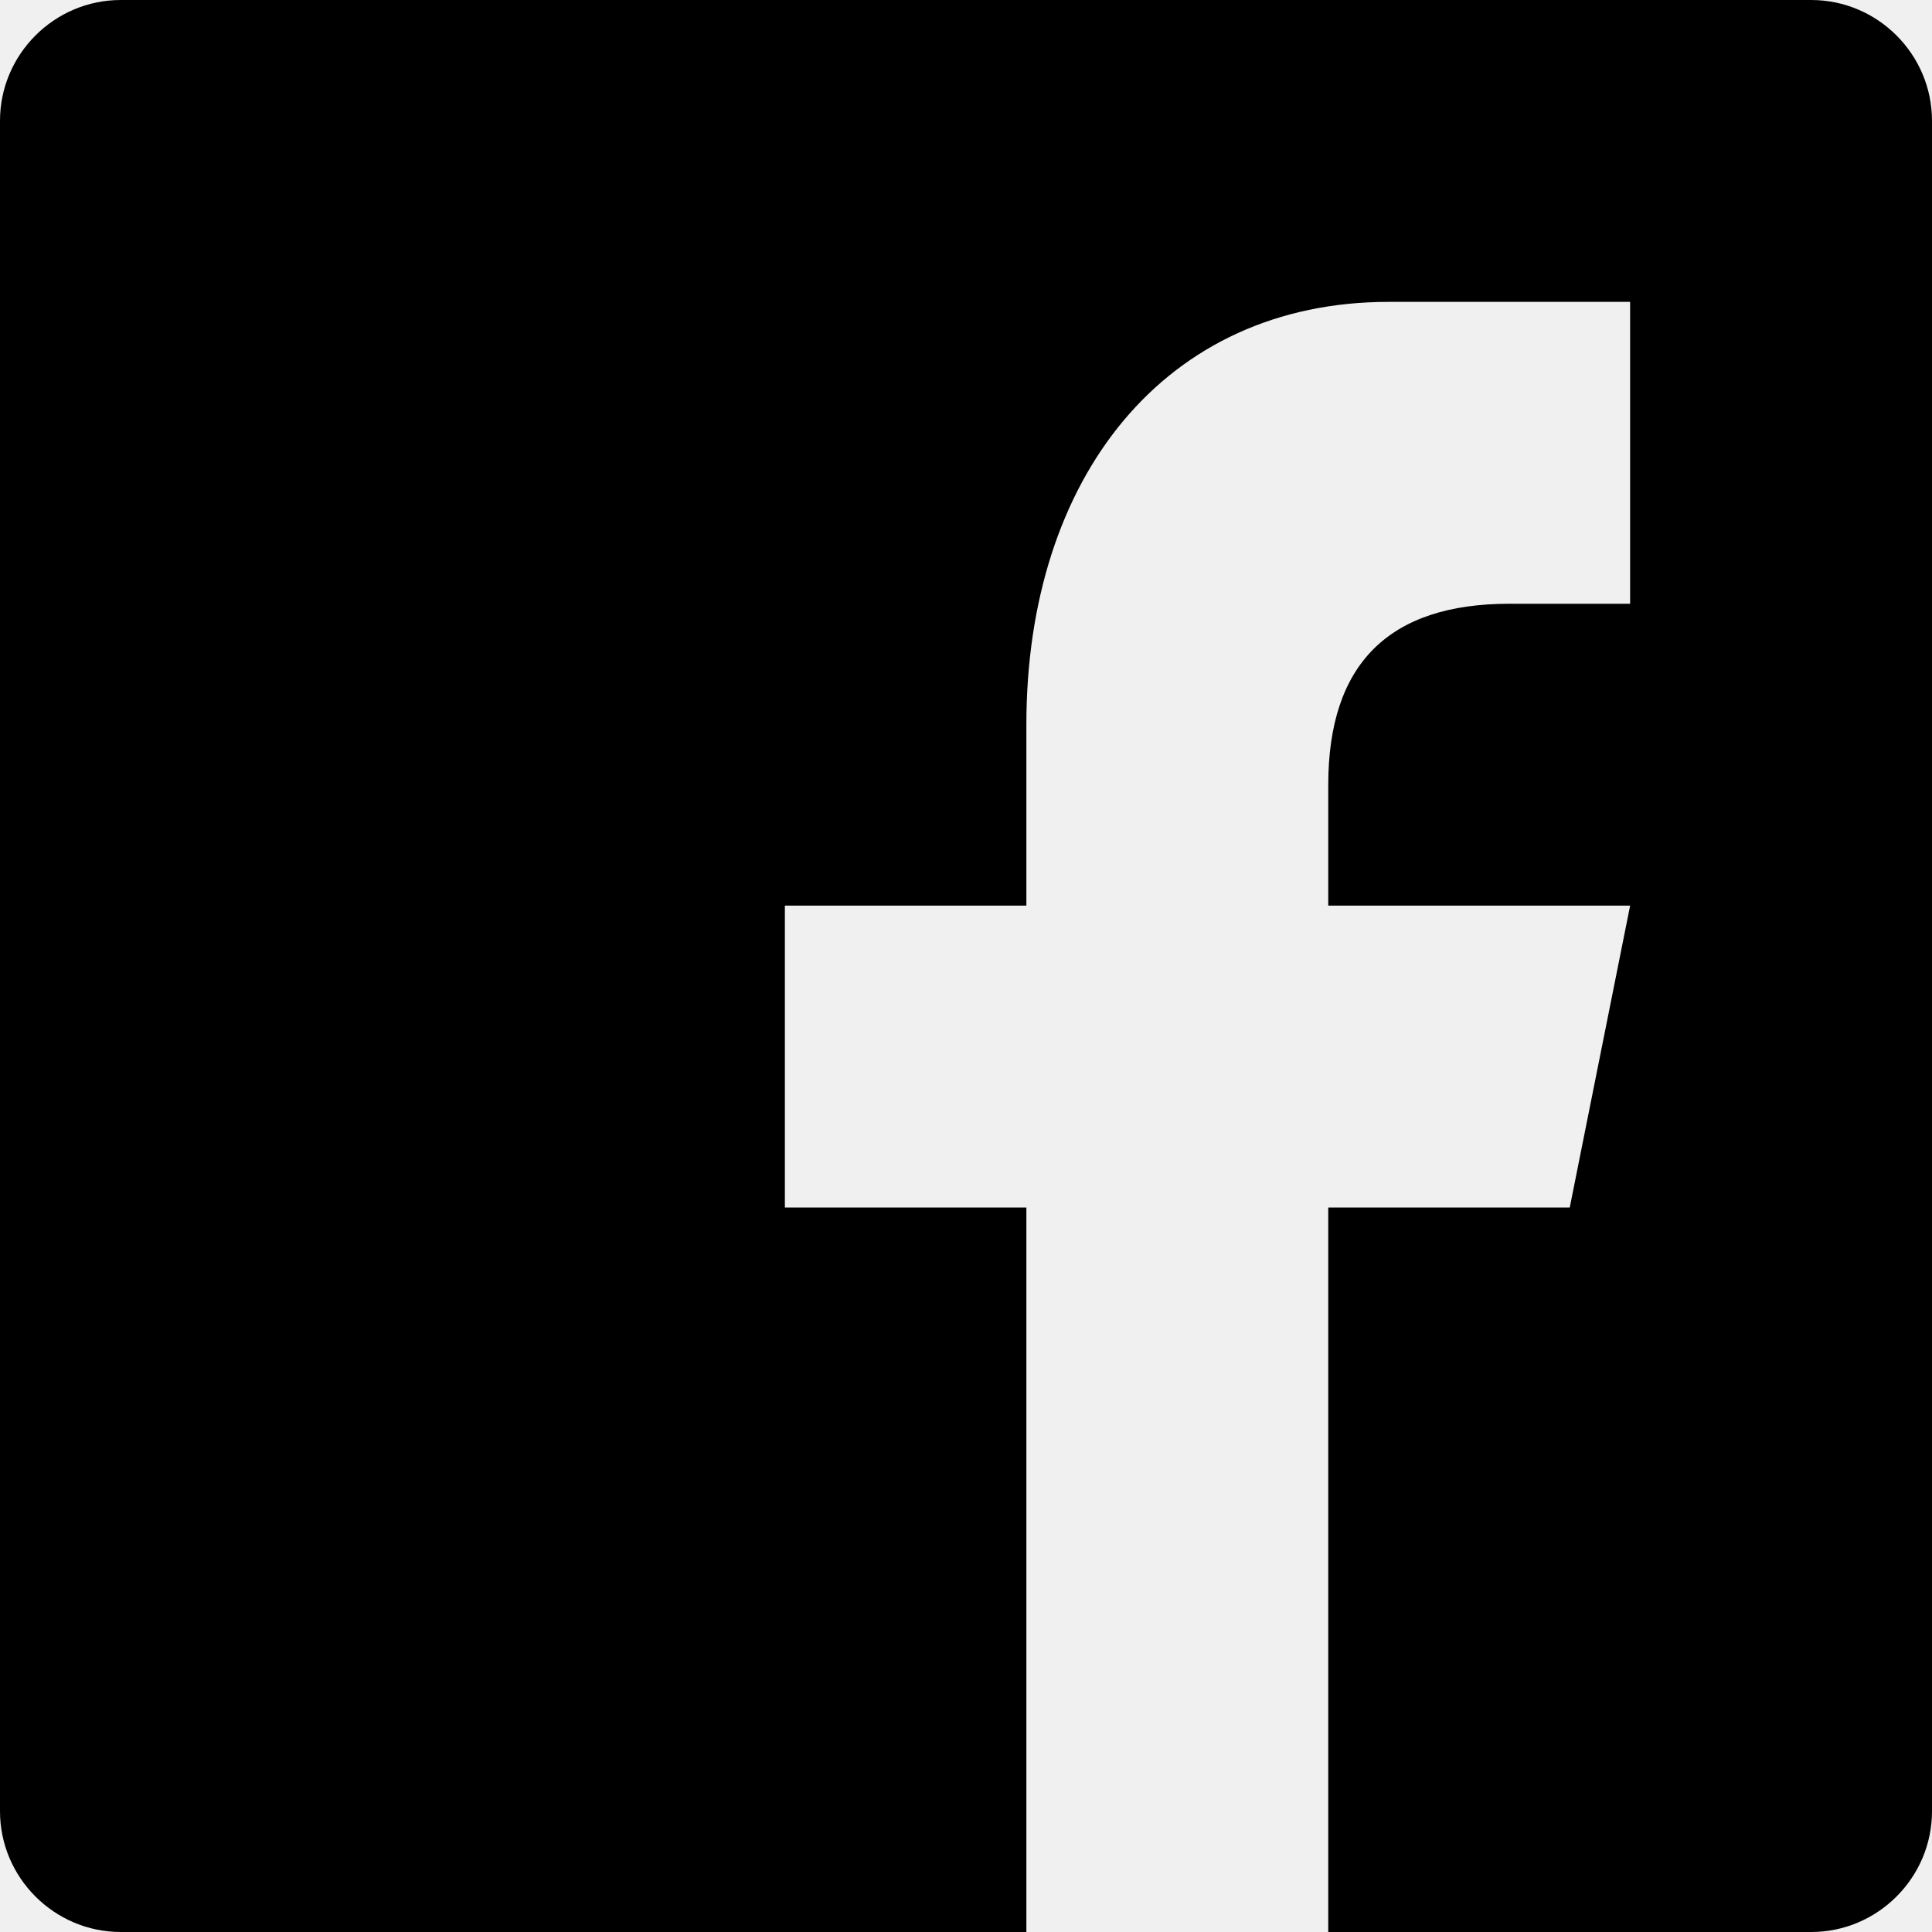
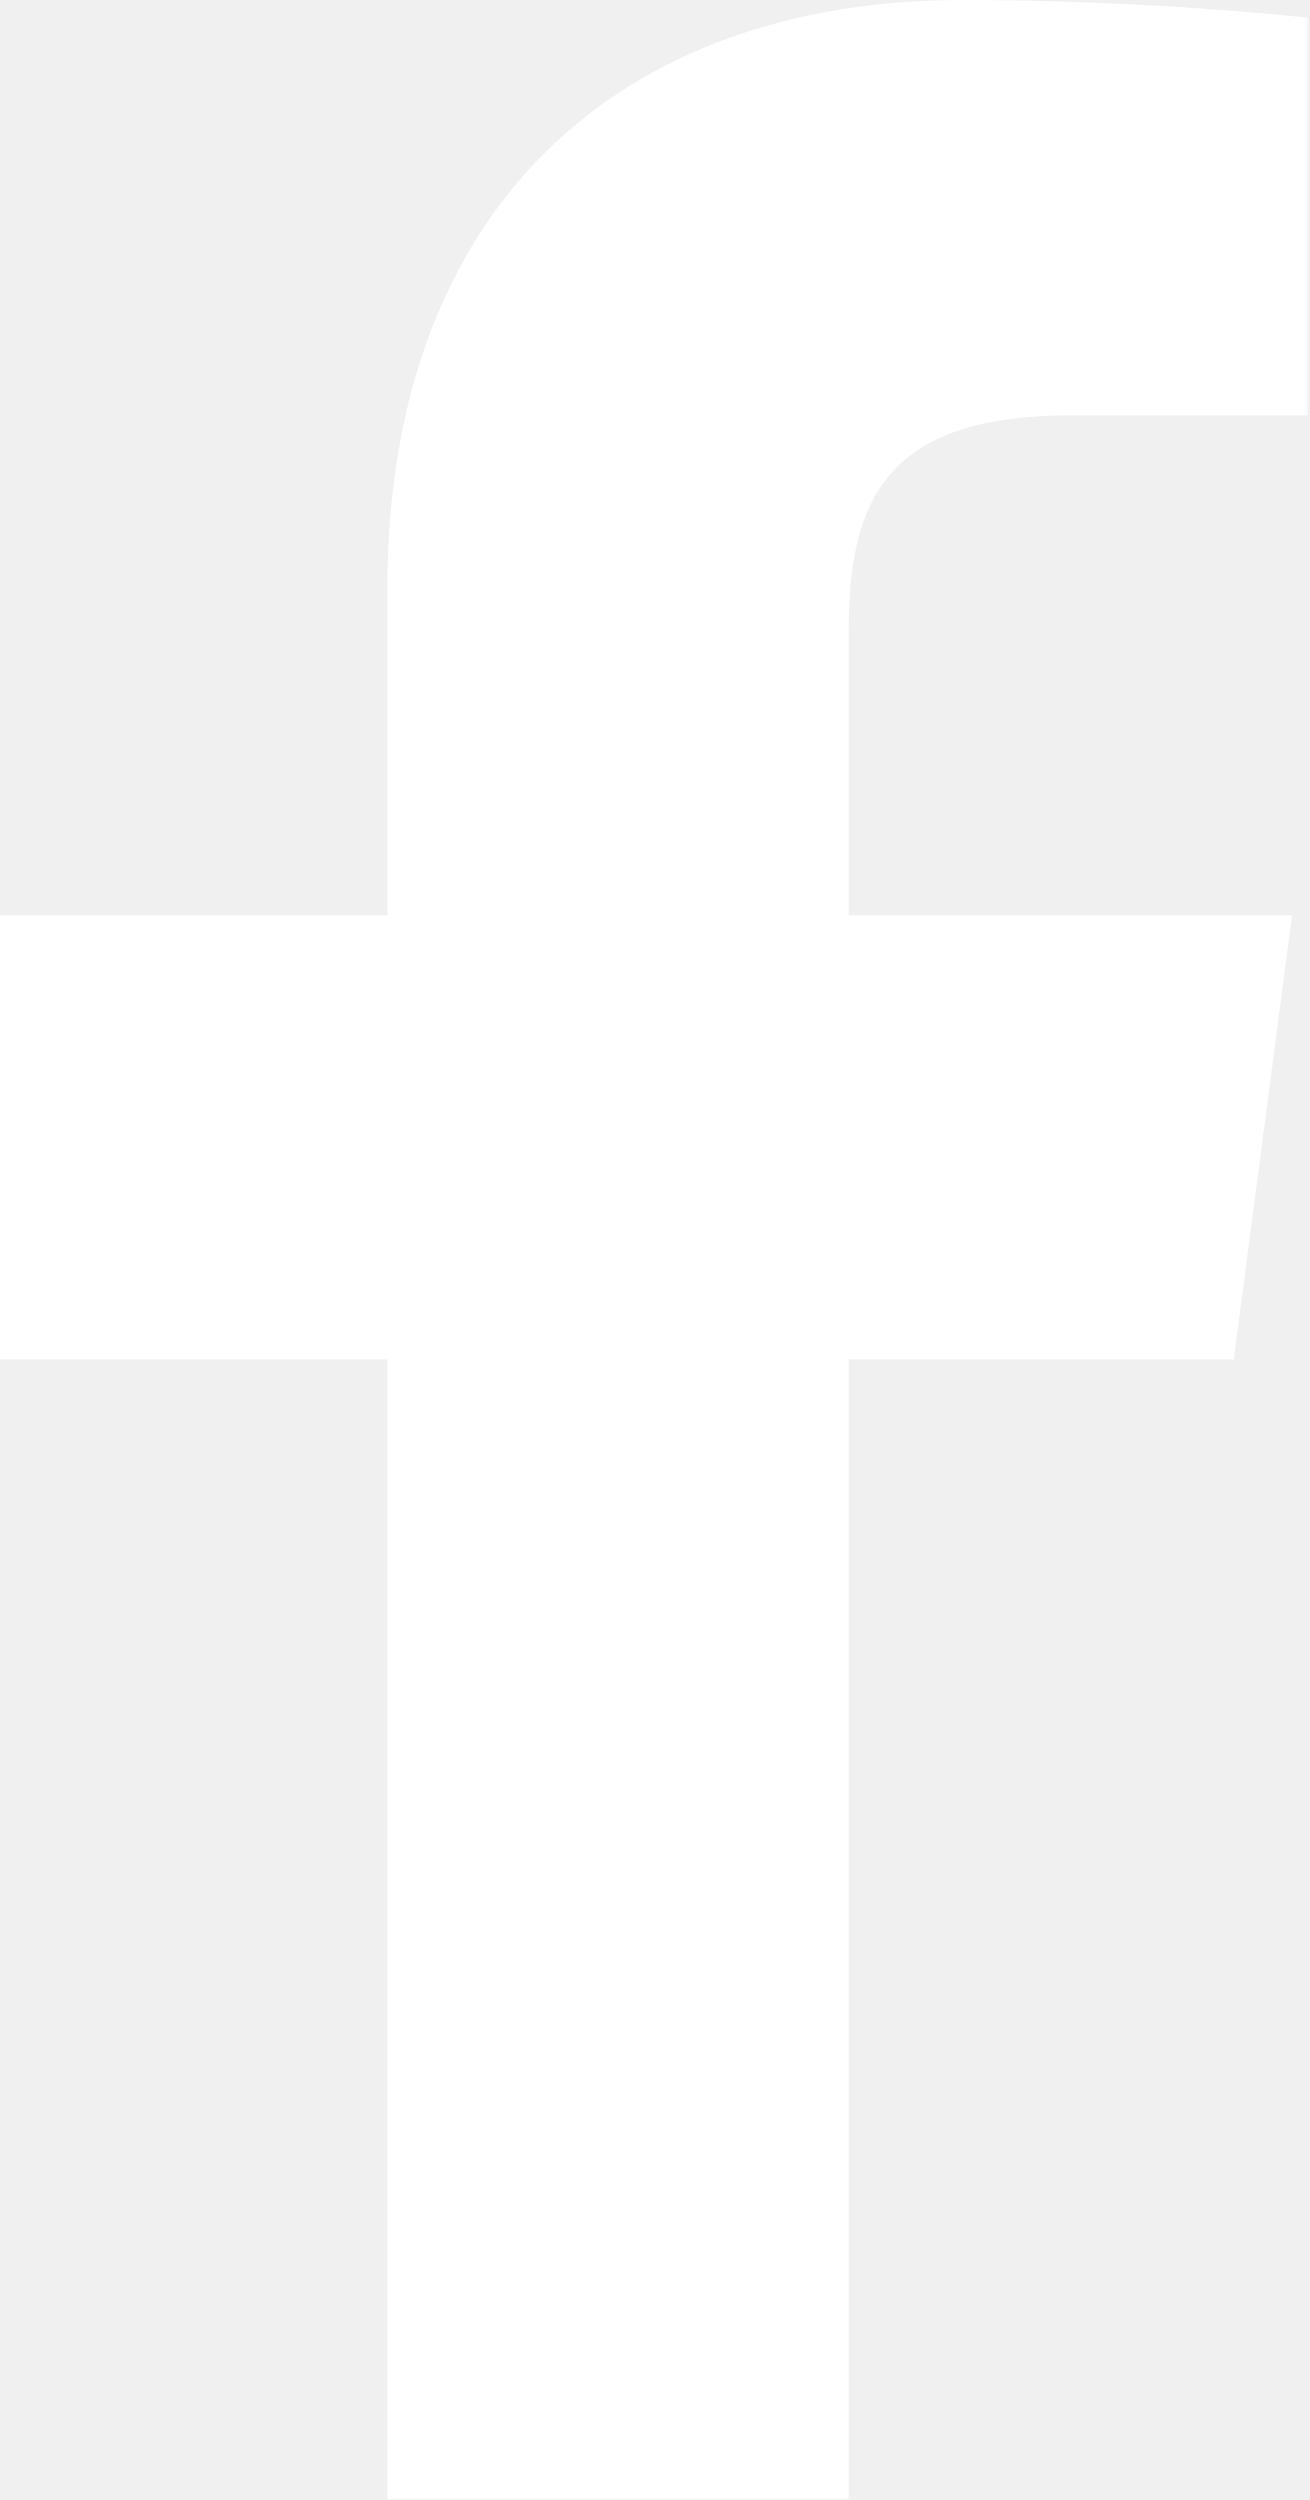
- <svg xmlns="http://www.w3.org/2000/svg" x="0px" y="0px" viewBox="0 0 32 32">
-   <path fill="currentColor" d="M30 0H2C.9 0 0 .9 0 2v28c0 1.1.9 2 2 2h15V20h-4v-5h4v-3c0-4.1 2.3-7 6-7h4v5h-2c-2 0-3 1-3 3v2h5l-1 5h-4v12h8c1.1 0 2-.9 2-2V2c0-1.1-.9-2-2-2z" />
+ <svg xmlns="http://www.w3.org/2000/svg" viewBox="0 0 11 21" fill="none">
+   <path d="M7.129 20.992V11.419H10.364L10.853 7.688H7.129V5.299C7.129 4.217 7.429 3.489 8.991 3.489H10.984V0.149C10.646 0.112 9.461 0 8.088 0C5.21 0 3.254 1.735 3.254 4.945V7.688H0V11.419H3.254V20.992H7.129Z" fill="white" />
</svg>
